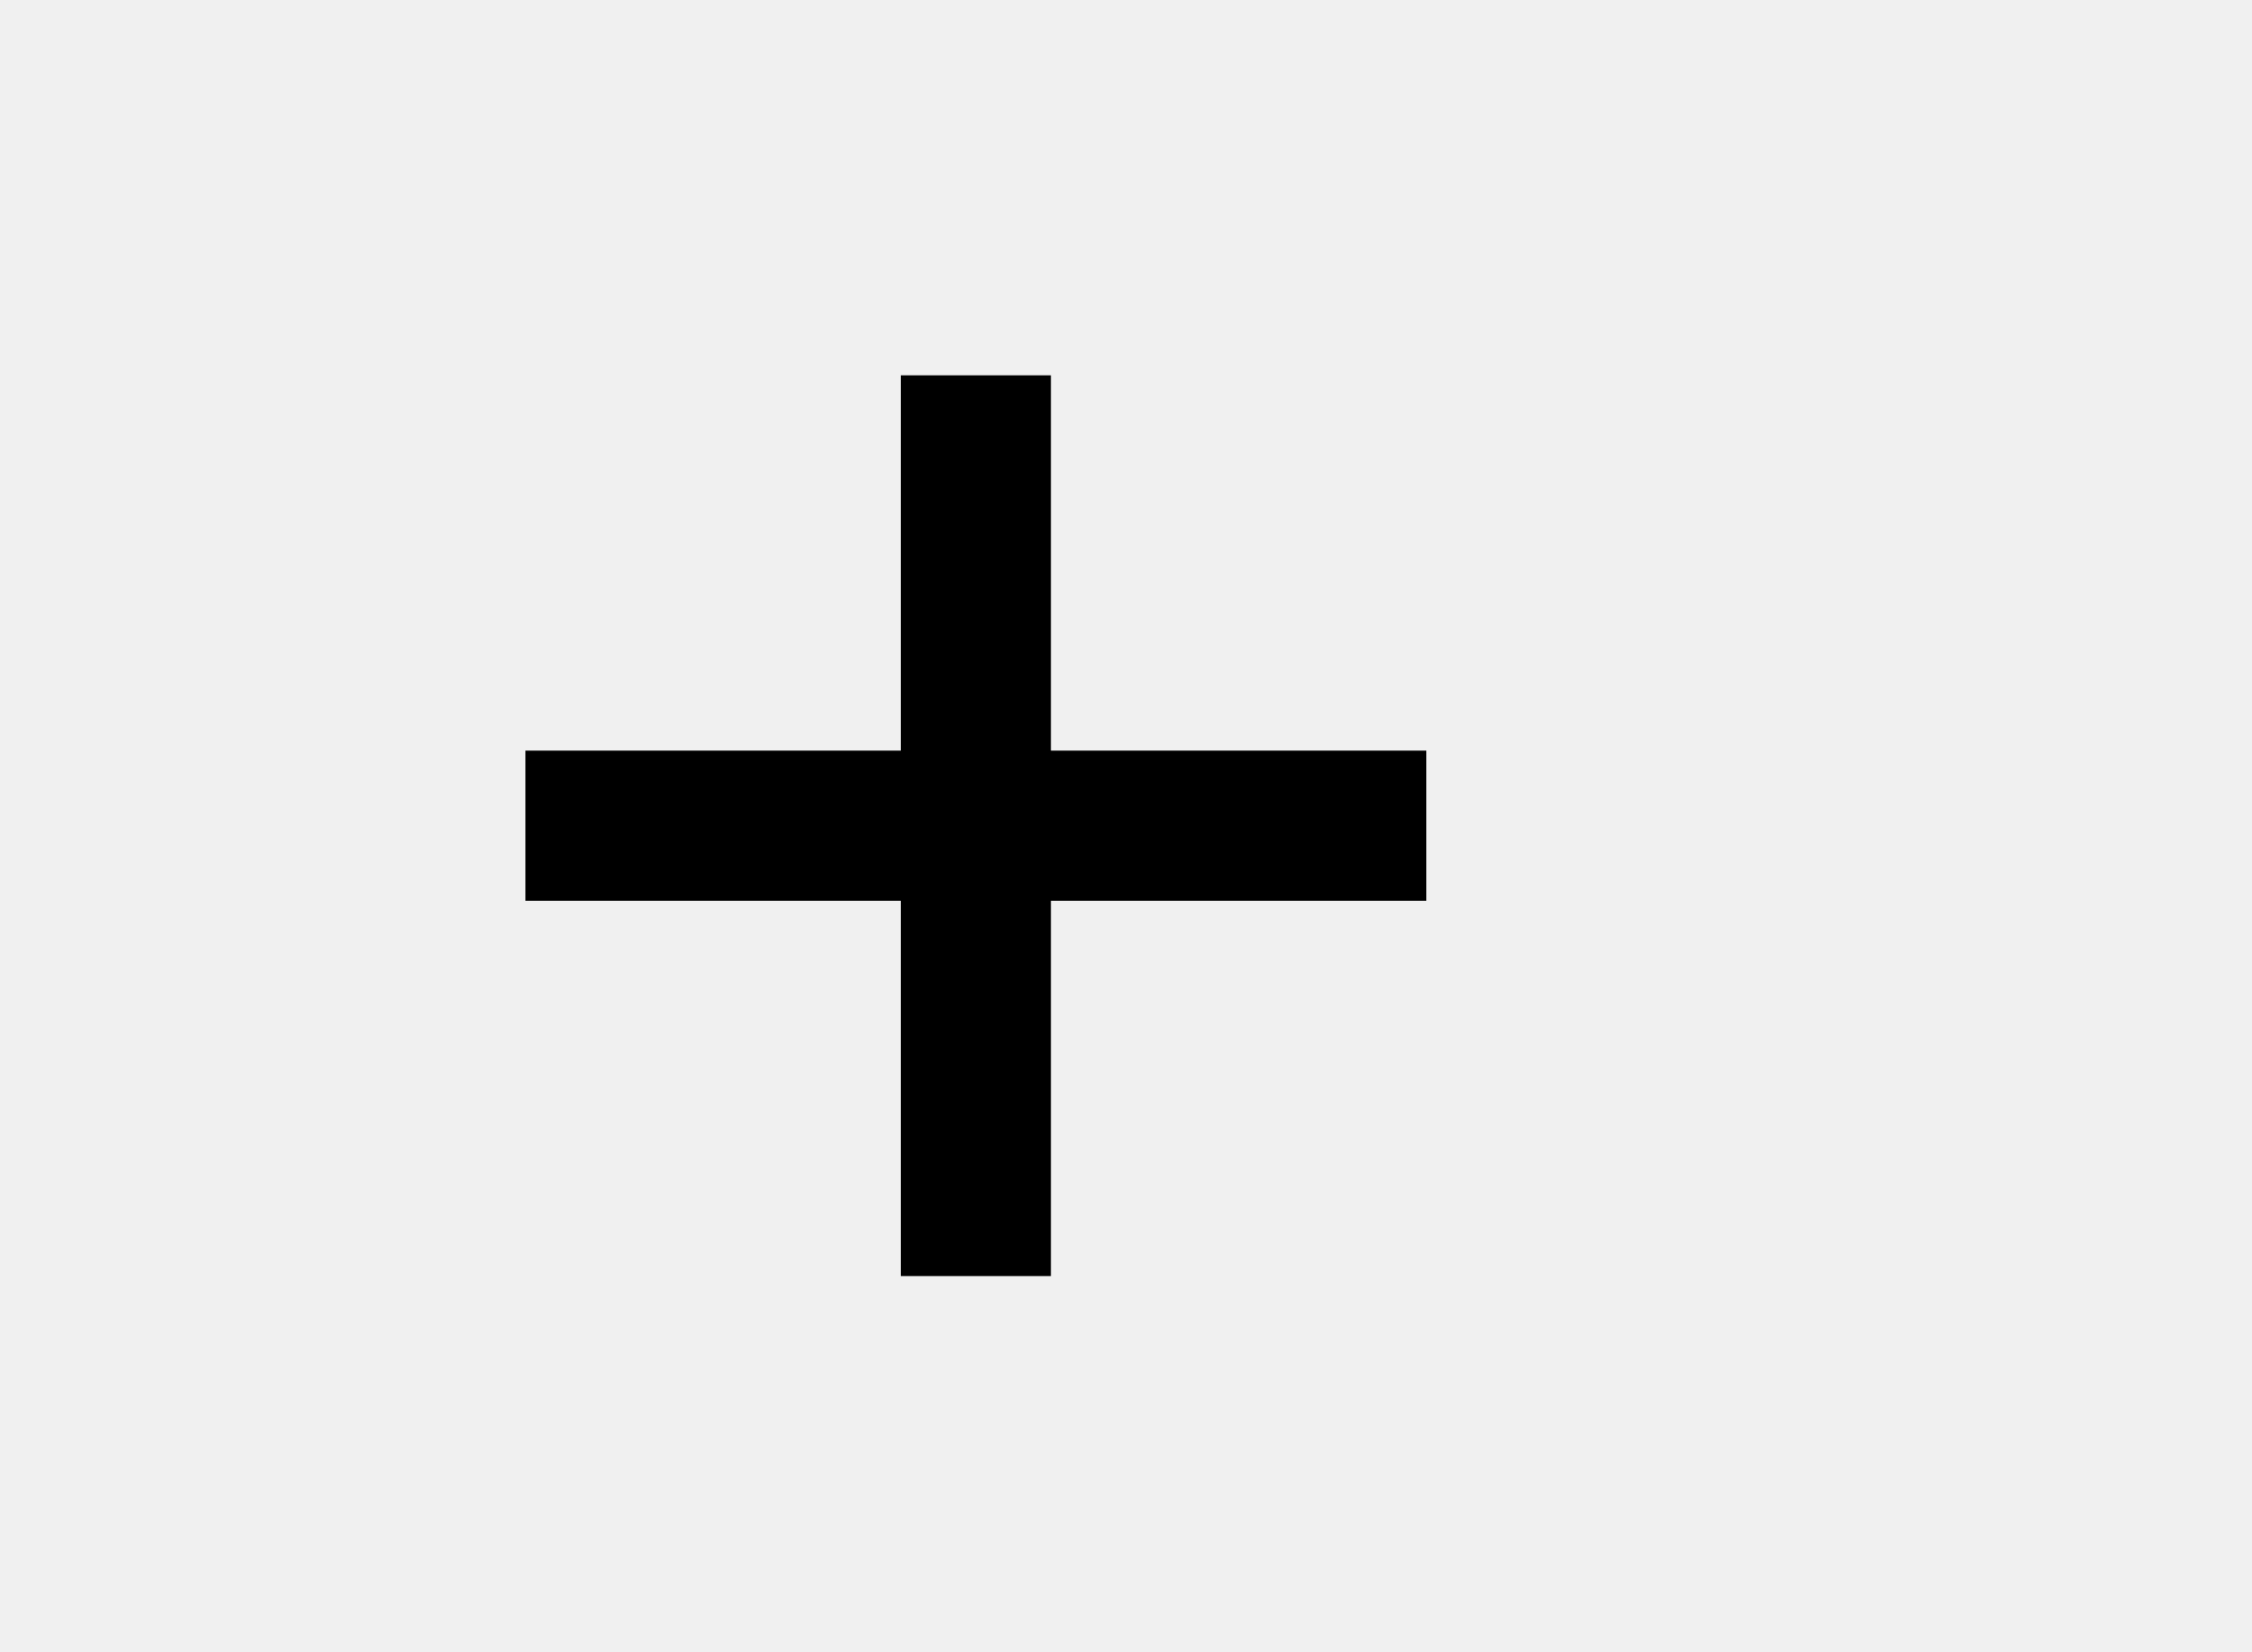
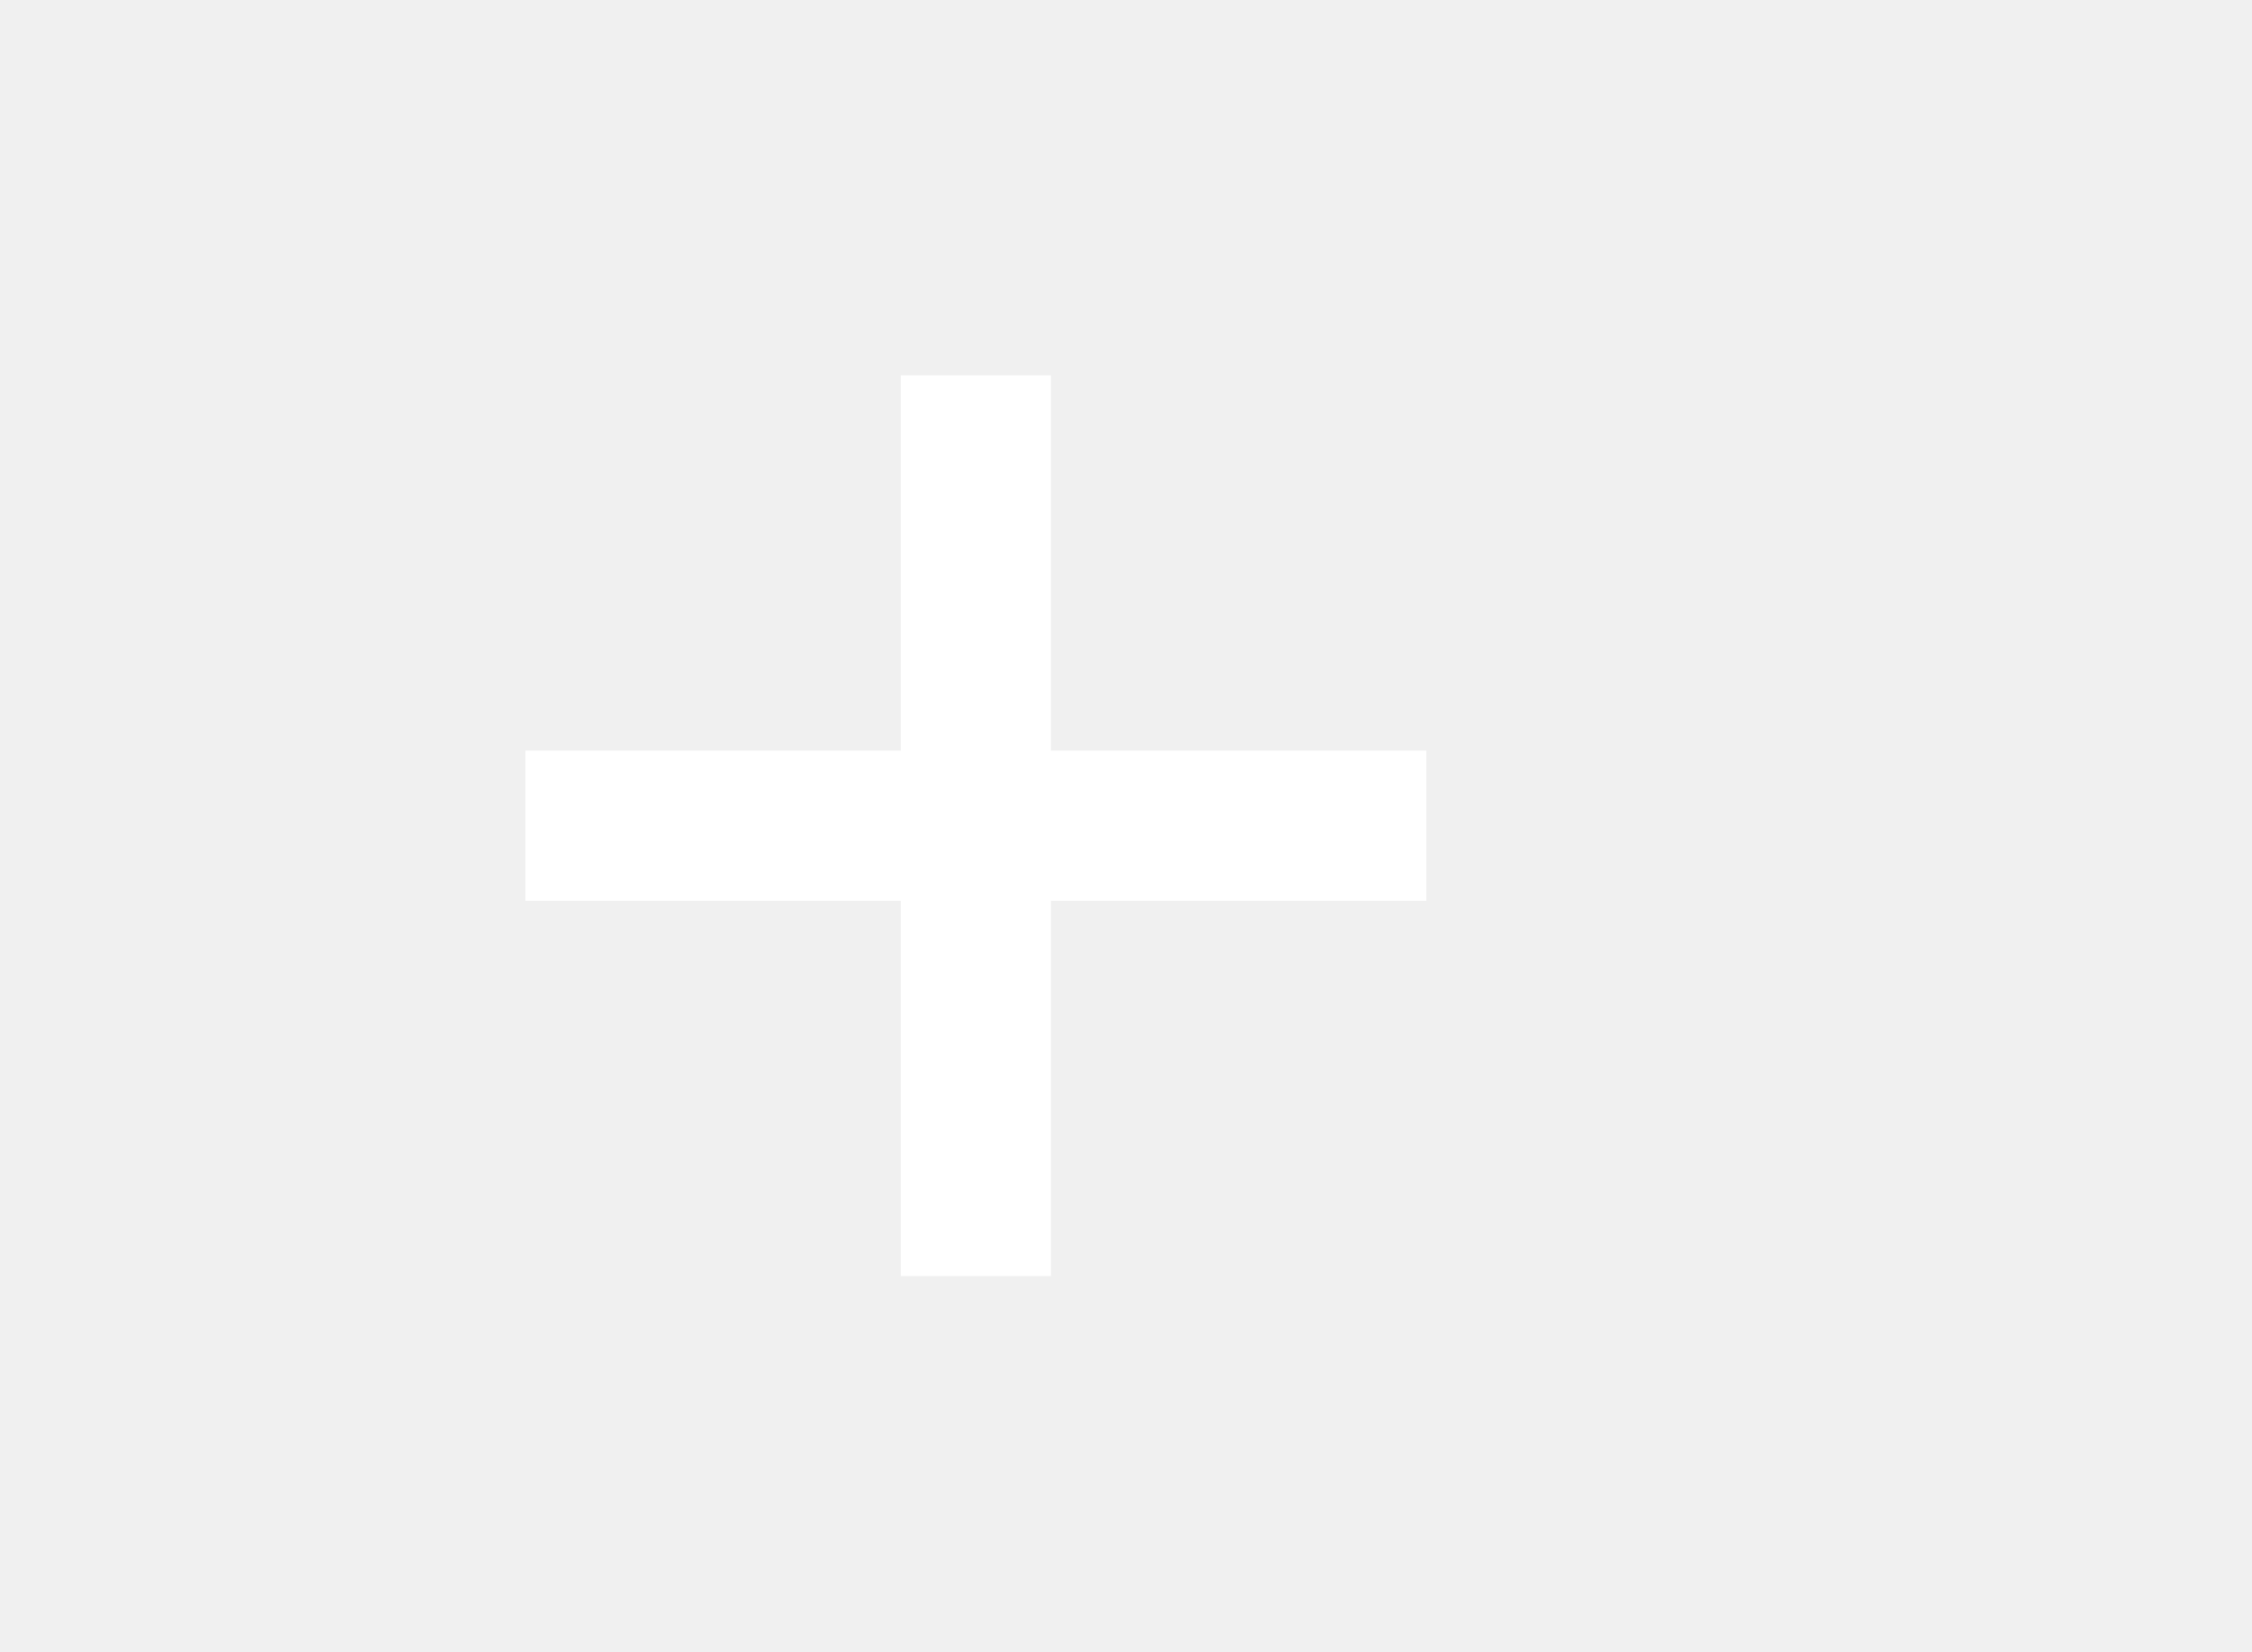
<svg xmlns="http://www.w3.org/2000/svg" version="1.1" id="Ebene_1" x="0px" y="0px" viewBox="0 0 30 22" style="enable-background:new 0 0 30 22;" xml:space="preserve">
  <style type="text/css">
- 	.st0{fill-rule:evenodd;clip-rule:evenodd;}
+ 	.st0{fill-rule:evenodd;clip-rule:evenodd;fill:#FFFFFF;}
	.st1{fill:none;}
</style>
  <g id="Add-purple">
    <g id="ic-add-purple" transform="translate(5, 3)">
      <polygon id="Path_18951" class="st0" points="14,7 9,7 9,2 7,2 7,7 2,7 2,9 7,9 7,14 9,14 9,9 14,9   " />
      <polygon id="Rectangle_4603" class="st1" points="0,0 16,0 16,16 0,16   " />
    </g>
  </g>
</svg>
